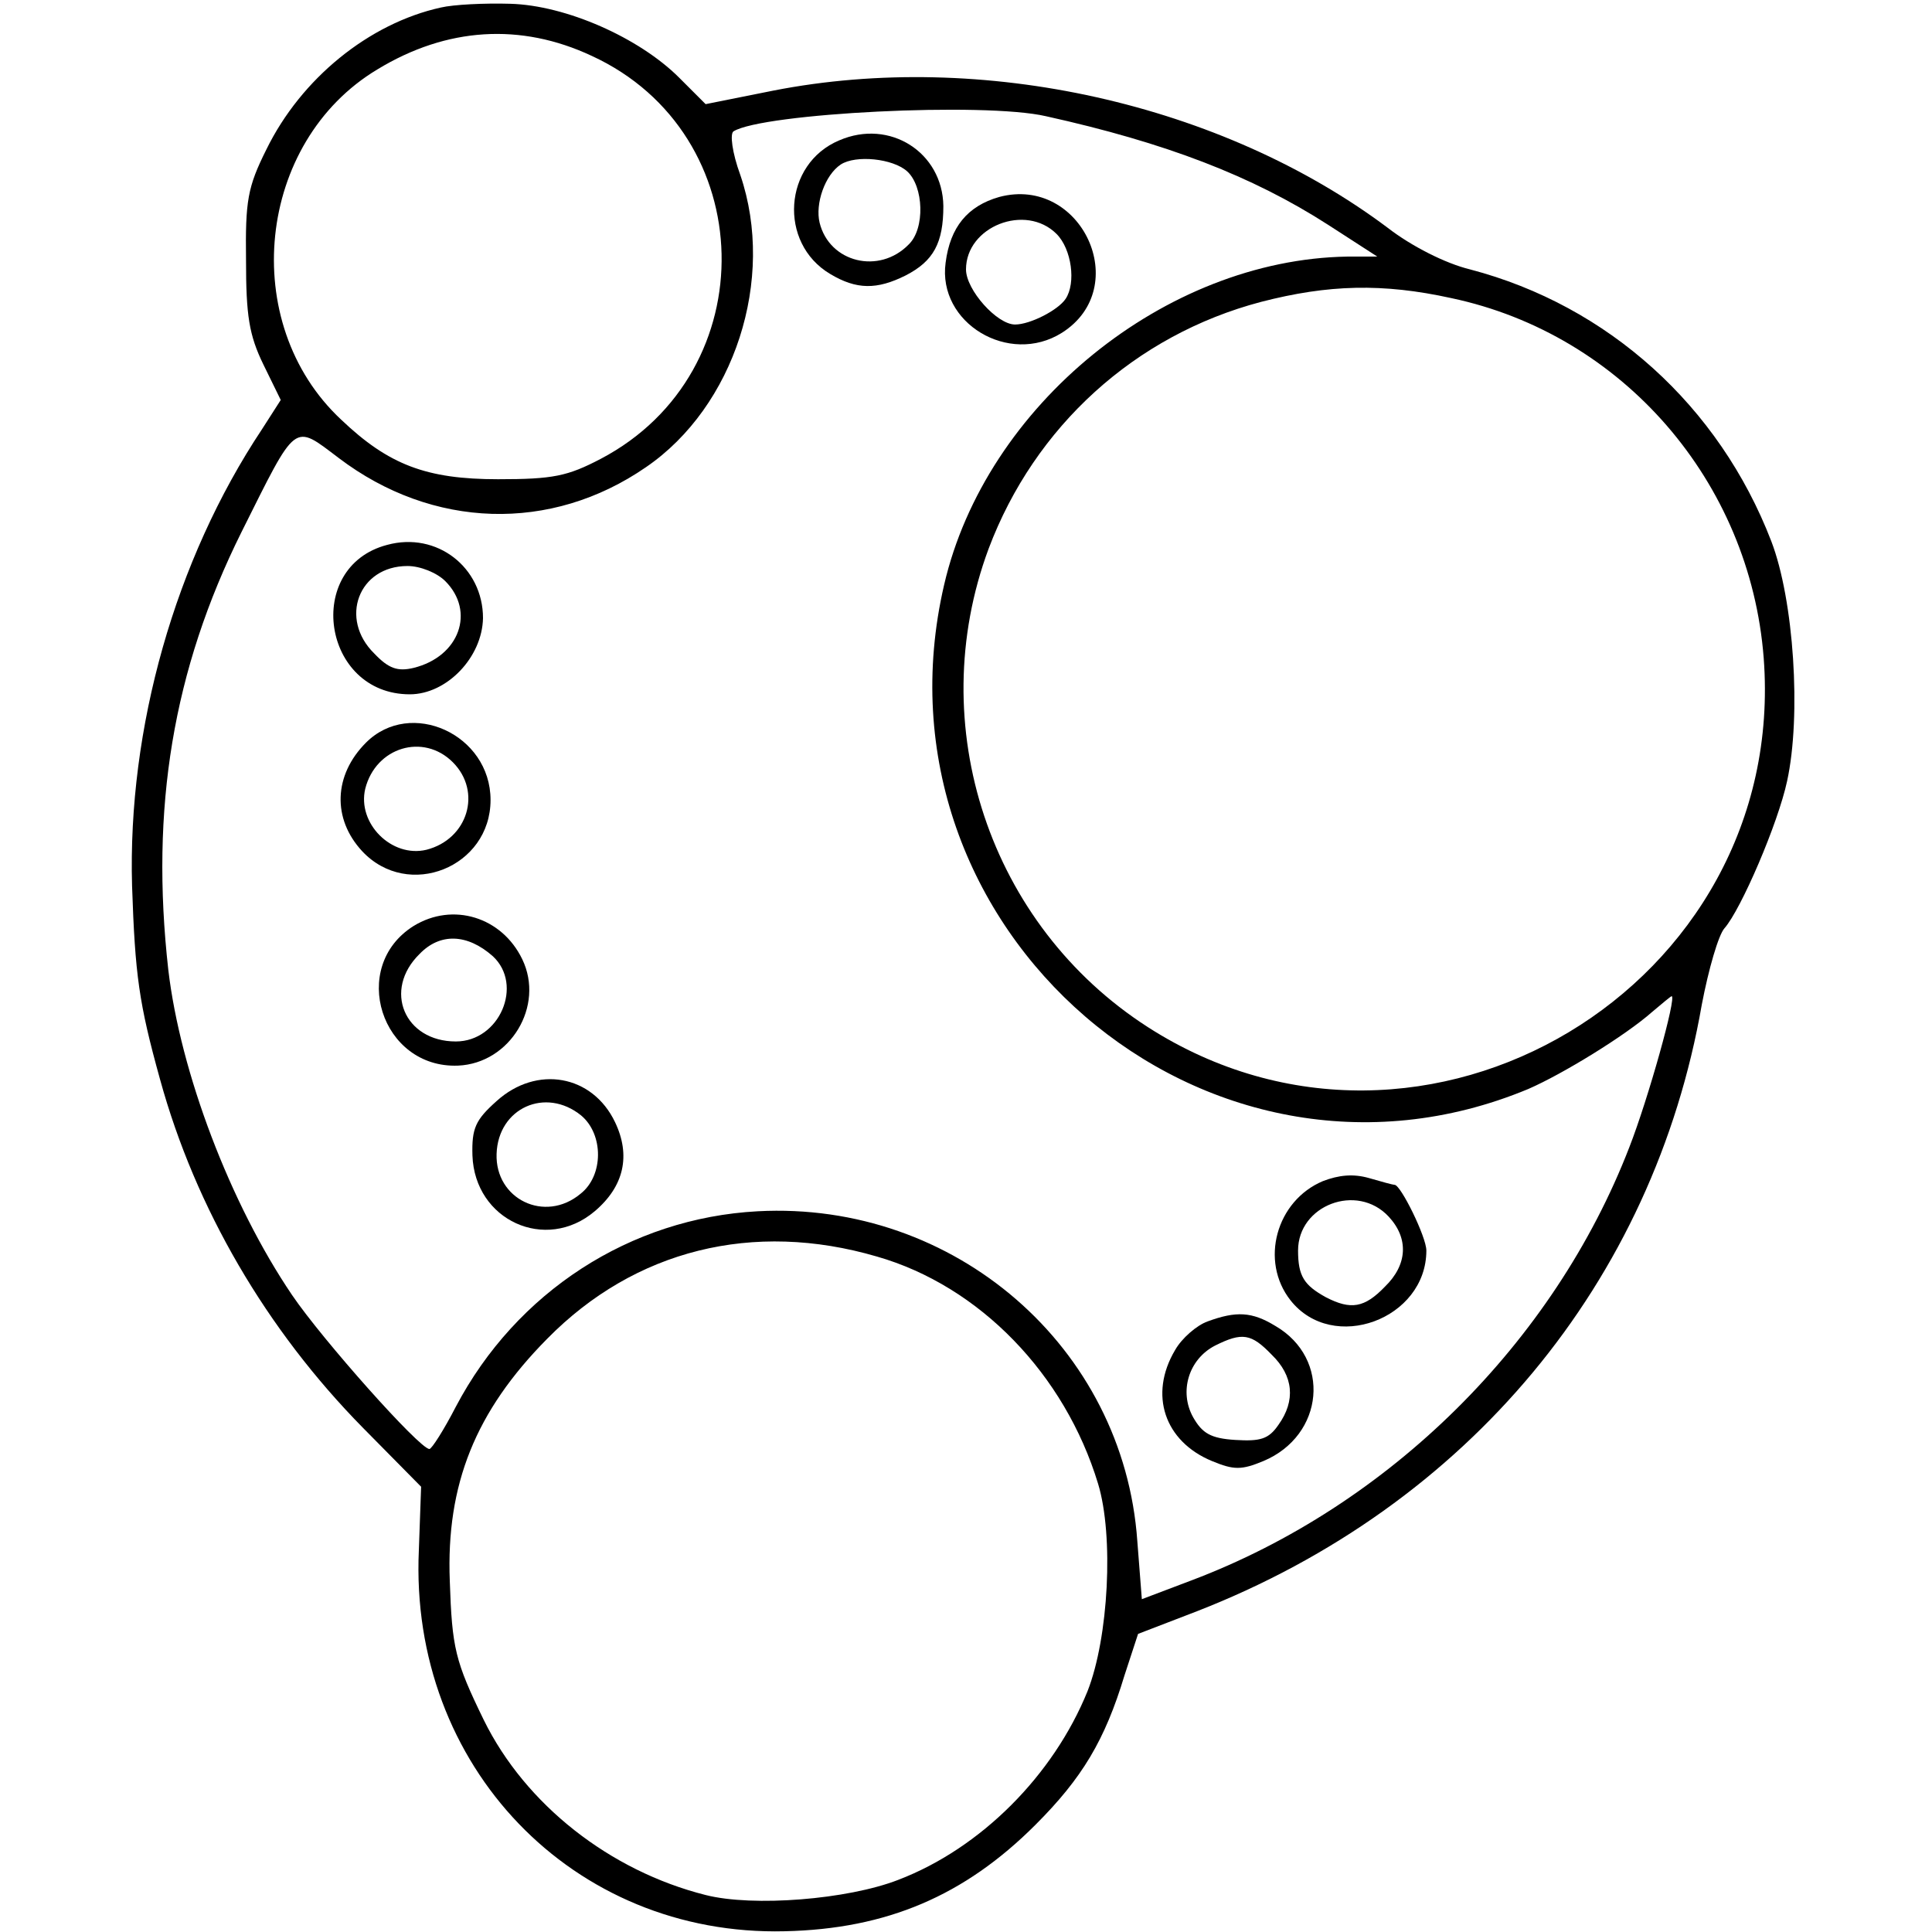
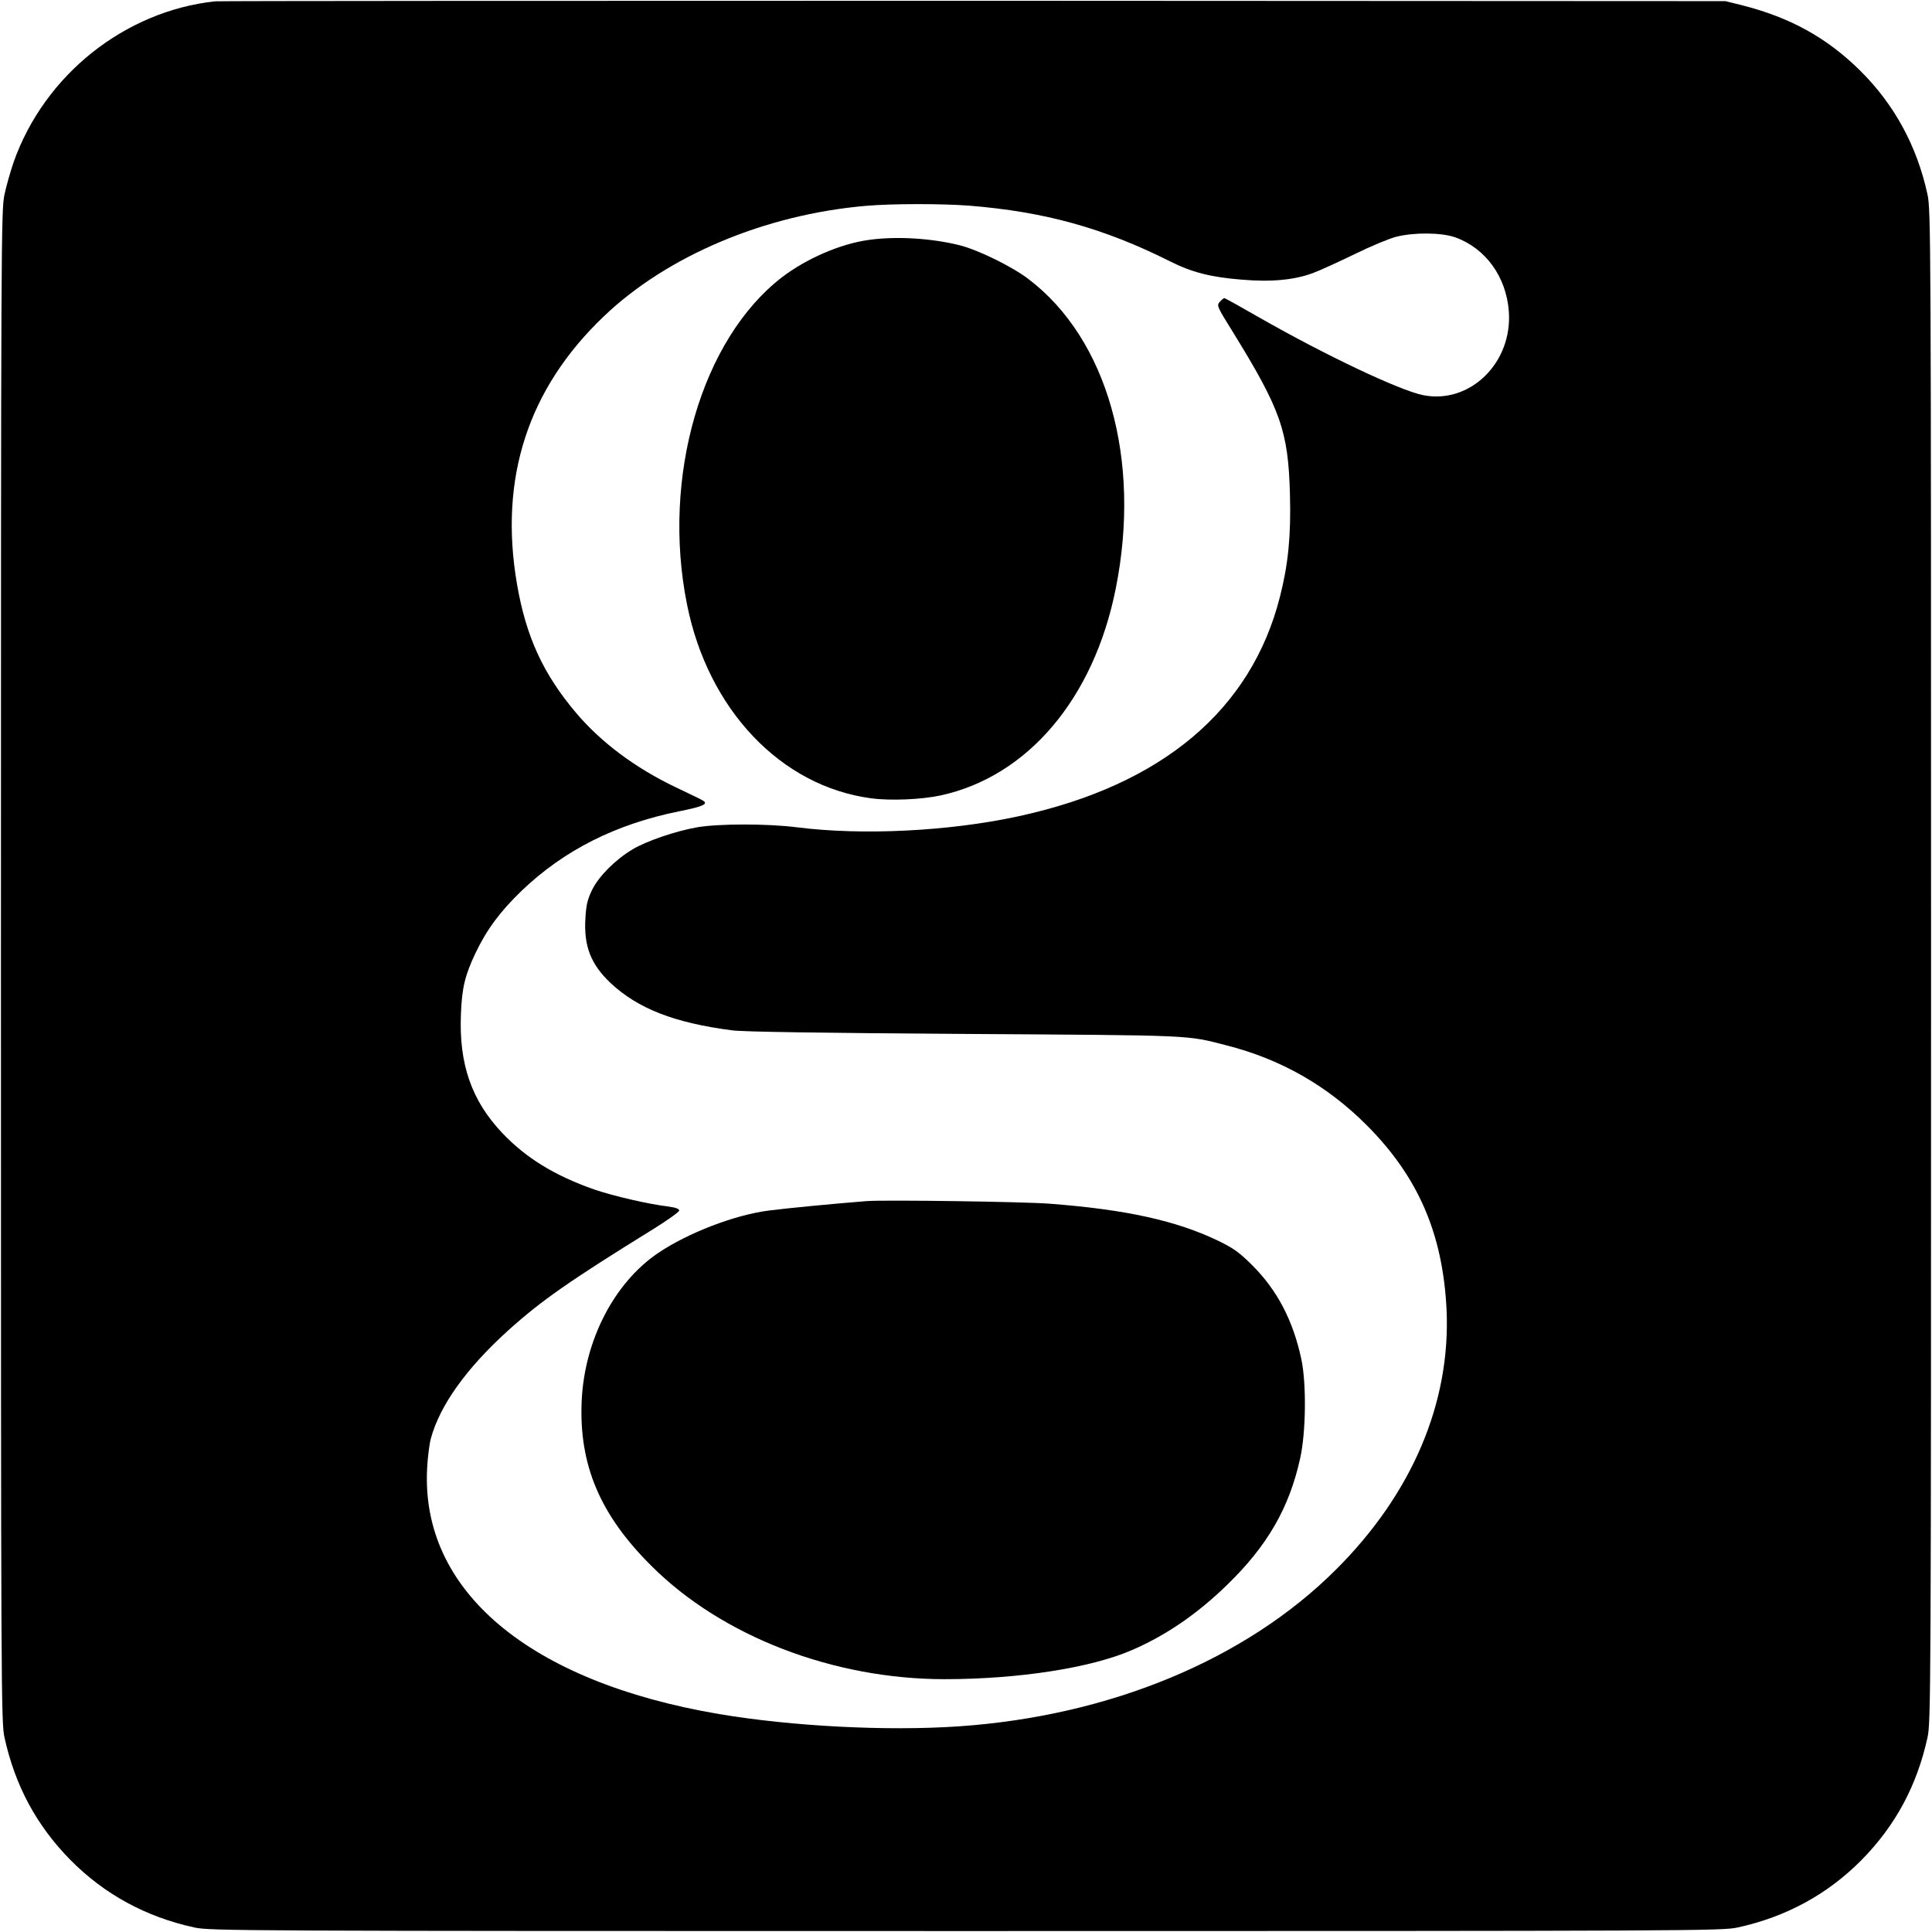
- <svg xmlns="http://www.w3.org/2000/svg" version="1.0" width="256pt" height="256pt" viewBox="0 0 256 256" preserveAspectRatio="xMidYMid meet">
-   <g transform="translate(0,256) scale(0.1,-0.1)" fill="#000000" stroke="none">
-     <path d="M584 2550 c-95 -21 -185 -94 -231 -188 -25 -50 -28 -68 -27 -147 0 -73 4 -99 23 -138 l23 -47 -25 -39 c-115 -173 -178 -396 -172 -605 4 -118 9 -155 37 -256 47 -171 141 -332 269 -462 l77 -78 -3 -84 c-13 -286 204 -512 485 -505 135 3 238 47 332 141 62 62 92 112 118 198 l18 55 78 30 c359 140 605 436 669 804 9 47 22 92 30 101 22 25 71 139 83 195 19 87 9 240 -21 318 -69 179 -216 312 -399 360 -33 8 -78 31 -109 55 -220 165 -538 236 -814 182 l-90 -18 -35 35 c-53 53 -150 96 -224 98 -34 1 -75 -1 -92 -5z m200 -64 c224 -103 231 -419 12 -534 -44 -23 -63 -27 -136 -27 -95 0 -145 19 -208 79 -137 128 -112 368 48 464 92 56 190 62 284 18z m602 -80 c158 -35 273 -79 374 -144 l65 -42 -40 0 c-241 -4 -479 -197 -534 -435 -106 -456 346 -846 774 -668 46 20 129 71 164 102 13 11 25 21 26 21 7 0 -31 -136 -56 -200 -100 -259 -318 -475 -580 -574 l-66 -25 -6 77 c-18 257 -242 451 -503 437 -169 -9 -320 -107 -400 -259 -16 -31 -32 -56 -35 -56 -13 0 -142 145 -182 204 -82 121 -148 295 -164 431 -24 214 6 397 97 580 74 148 68 144 129 98 124 -94 281 -99 407 -12 117 80 172 249 125 387 -11 30 -14 55 -9 58 39 24 332 39 414 20z m537 -241 c227 -48 396 -243 414 -477 33 -435 -450 -724 -816 -489 -210 135 -298 400 -211 634 61 162 194 283 361 327 89 23 161 25 252 5z m-761 -1270 c136 -39 249 -156 293 -301 21 -69 14 -204 -14 -275 -45 -111 -141 -208 -251 -250 -67 -26 -192 -36 -255 -20 -127 32 -239 120 -294 232 -38 78 -42 95 -45 184 -5 128 34 225 129 321 116 118 273 157 437 109z" />
-     <path d="M1112 2374 c-74 -31 -81 -136 -12 -177 35 -21 62 -21 100 -2 37 19 50 43 50 92 -1 71 -71 116 -138 87z m90 -41 c22 -20 24 -76 2 -97 -39 -40 -105 -24 -118 29 -6 25 7 63 28 77 20 13 69 8 88 -9z" />
-     <path d="M1324 2299 c-42 -12 -65 -40 -71 -87 -11 -80 84 -137 154 -93 95 60 26 209 -83 180z m76 -49 c20 -20 26 -65 12 -86 -10 -15 -47 -34 -67 -34 -24 0 -65 46 -65 73 0 57 79 88 120 47z" />
-     <path d="M513 1838 c-111 -29 -86 -198 30 -198 49 0 96 49 97 101 0 67 -61 115 -127 97z m77 -48 c40 -40 19 -100 -42 -115 -21 -5 -33 -1 -52 19 -47 46 -21 116 44 116 17 0 39 -9 50 -20z" />
-     <path d="M485 1576 c-43 -43 -45 -101 -5 -144 61 -65 170 -21 170 68 0 87 -106 135 -165 76z m115 -26 c39 -39 20 -102 -35 -116 -46 -11 -92 35 -81 81 14 55 77 74 116 35z" />
-     <path d="M548 1333 c-86 -54 -43 -189 59 -185 69 3 115 79 85 141 -27 56 -92 76 -144 44z m105 -40 c41 -38 9 -113 -49 -113 -68 0 -97 68 -48 116 27 28 63 27 97 -3z" />
-     <path d="M658 1101 c-28 -25 -33 -36 -32 -72 3 -86 97 -129 162 -74 39 33 48 74 27 118 -30 63 -104 76 -157 28z m112 -19 c30 -25 30 -80 -1 -104 -47 -39 -113 -7 -111 53 2 61 65 89 112 51z" />
-     <path d="M1753 995 c-62 -26 -84 -106 -43 -158 56 -71 180 -25 180 66 0 18 -34 87 -42 87 -2 0 -17 4 -34 9 -21 6 -40 4 -61 -4z m87 -47 c27 -29 25 -64 -5 -93 -27 -28 -45 -31 -78 -14 -29 16 -37 28 -37 62 0 60 78 90 120 45z" />
-     <path d="M1600 809 c-14 -5 -34 -22 -43 -38 -35 -59 -14 -121 49 -147 29 -12 39 -12 68 0 81 34 90 136 16 179 -31 19 -52 20 -90 6z m85 -44 c29 -28 32 -61 9 -93 -13 -19 -24 -22 -57 -20 -33 2 -44 9 -56 30 -19 34 -6 77 29 95 36 18 48 16 75 -12z" />
+ <svg xmlns="http://www.w3.org/2000/svg" version="1.0" width="1024pt" height="1024pt" viewBox="0 0 1024 1024" preserveAspectRatio="xMidYMid meet">
+   <g transform="translate(0,1024) scale(0.1,-0.1)" fill="#000000" stroke="none">
+     <path d="M1140 10233 c-480 -52 -905 -391 -1068 -853 -16 -47 -38 -123 -48 -170 -18 -82 -19 -217 -19 -4090 0 -3873 1 -4008 19 -4090 56 -254 169 -465 349 -648 180 -182 400 -302 657 -358 82 -18 217 -19 4090 -19 3873 0 4008 1 4090 19 257 56 477 176 657 358 180 183 293 394 349 648 18 82 19 217 19 4090 0 3873 -1 4008 -19 4090 -56 257 -176 477 -358 657 -178 175 -371 281 -628 346 l-85 21 -3985 2 c-2192 0 -4001 -1 -4020 -3z m3996 -1083 c401 -32 714 -119 1065 -295 115 -58 215 -84 378 -97 158 -14 284 -2 383 36 35 13 133 58 218 99 85 42 184 83 220 92 94 24 240 23 313 -3 160 -57 270 -208 284 -391 21 -274 -207 -496 -456 -445 -125 26 -514 210 -861 408 -101 58 -187 106 -191 106 -3 0 -14 -9 -24 -20 -17 -19 -15 -24 69 -159 254 -412 294 -524 303 -861 6 -218 -9 -371 -53 -543 -152 -600 -625 -998 -1384 -1163 -367 -80 -827 -103 -1175 -59 -156 20 -416 20 -531 0 -113 -20 -266 -72 -340 -116 -91 -54 -179 -142 -215 -214 -25 -51 -32 -81 -36 -148 -10 -151 28 -248 134 -348 145 -135 336 -210 643 -250 56 -8 478 -14 1230 -19 1234 -8 1174 -5 1392 -61 287 -73 534 -214 743 -424 272 -273 402 -574 422 -975 23 -493 -182 -977 -587 -1380 -477 -476 -1197 -775 -1998 -830 -383 -26 -883 0 -1270 65 -1009 171 -1584 655 -1548 1305 3 58 12 128 20 157 48 175 188 371 409 571 174 157 325 263 775 541 72 45 132 88 132 95 0 9 -20 16 -57 21 -107 13 -293 56 -395 91 -208 73 -361 167 -486 299 -163 172 -230 366 -219 630 5 139 22 207 77 323 59 124 130 220 244 330 224 215 499 354 836 422 131 26 160 40 120 60 -8 5 -71 35 -140 68 -215 103 -395 238 -527 394 -174 206 -265 403 -313 683 -96 559 58 1034 459 1417 336 322 855 541 1391 587 140 12 399 12 546 1z" />
+     <path d="M4602 8968 c-149 -21 -329 -99 -458 -198 -426 -329 -638 -1059 -503 -1732 111 -558 497 -965 975 -1029 103 -14 267 -7 369 15 462 100 813 514 929 1098 136 682 -44 1321 -463 1639 -86 66 -266 154 -364 179 -153 38 -339 49 -485 28z" />
+     <path d="M4595 3874 c-179 -14 -426 -38 -519 -50 -182 -23 -431 -119 -589 -226 -232 -158 -389 -461 -404 -783 -15 -339 97 -604 370 -875 374 -373 963 -600 1554 -600 391 0 776 60 992 154 179 77 346 191 504 345 214 207 330 408 388 671 31 137 34 398 6 528 -44 204 -128 365 -261 497 -66 66 -98 89 -176 127 -223 108 -491 167 -895 198 -140 11 -876 21 -970 14z" />
  </g>
</svg>
